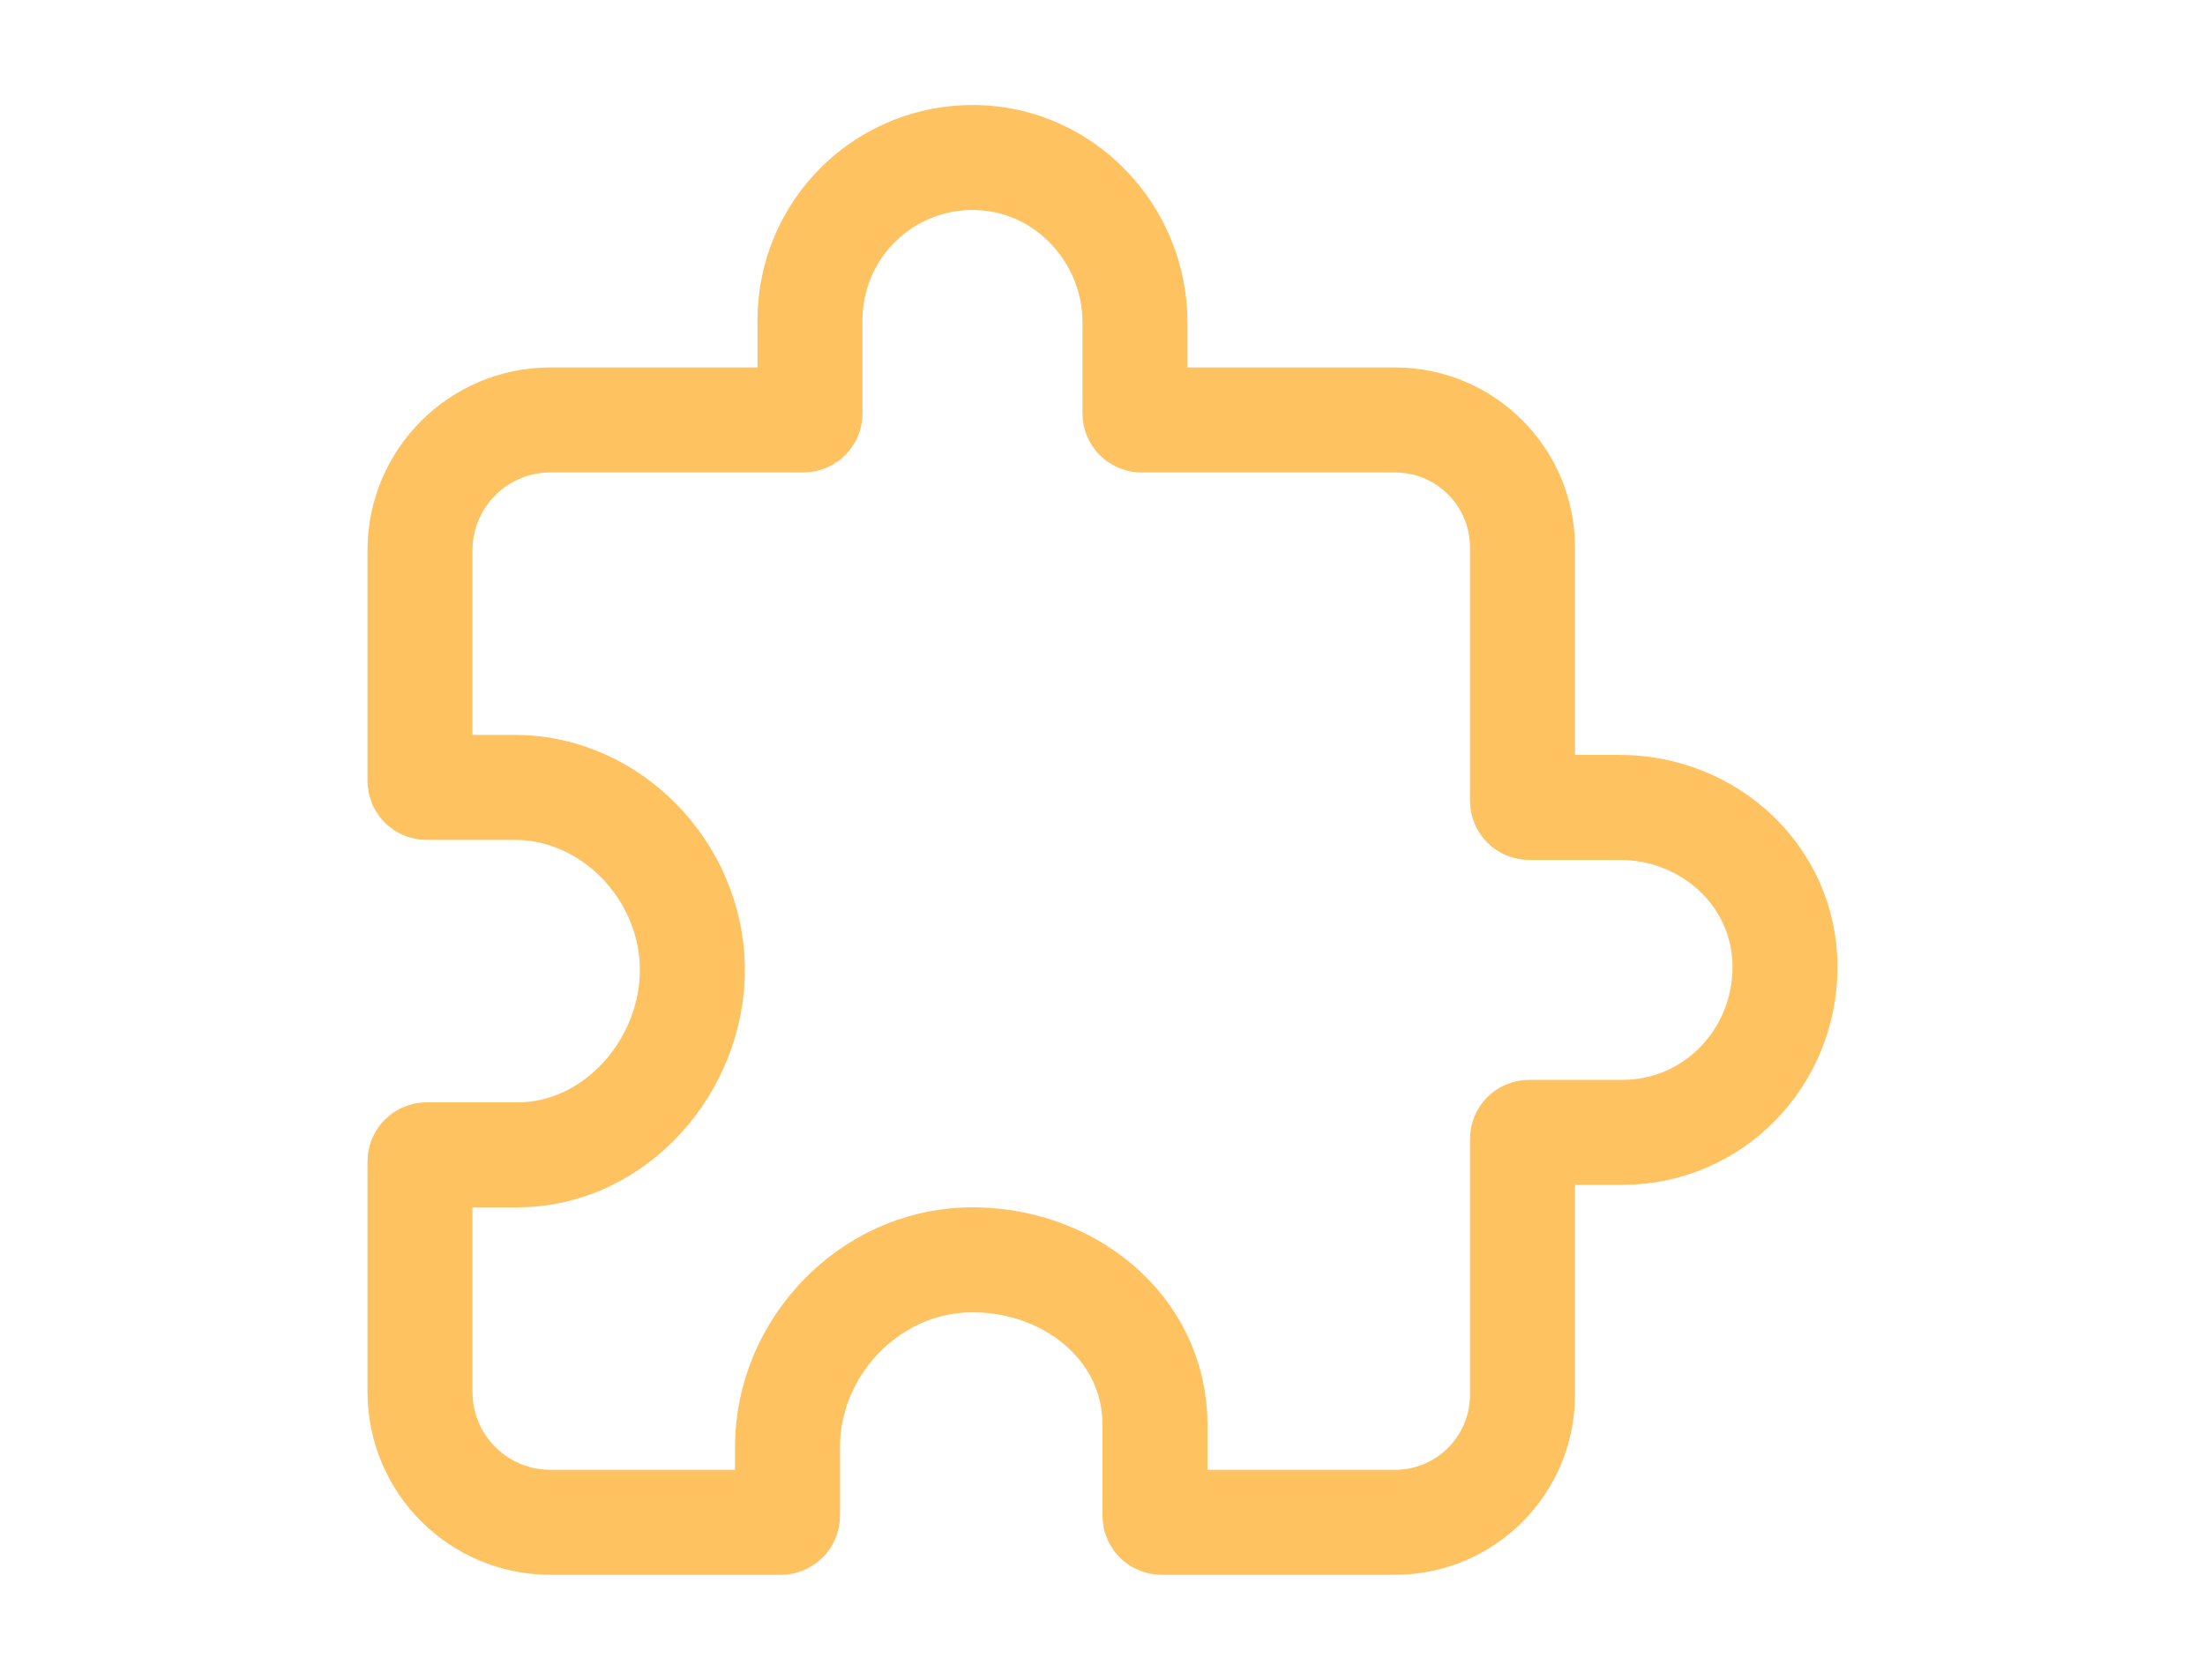
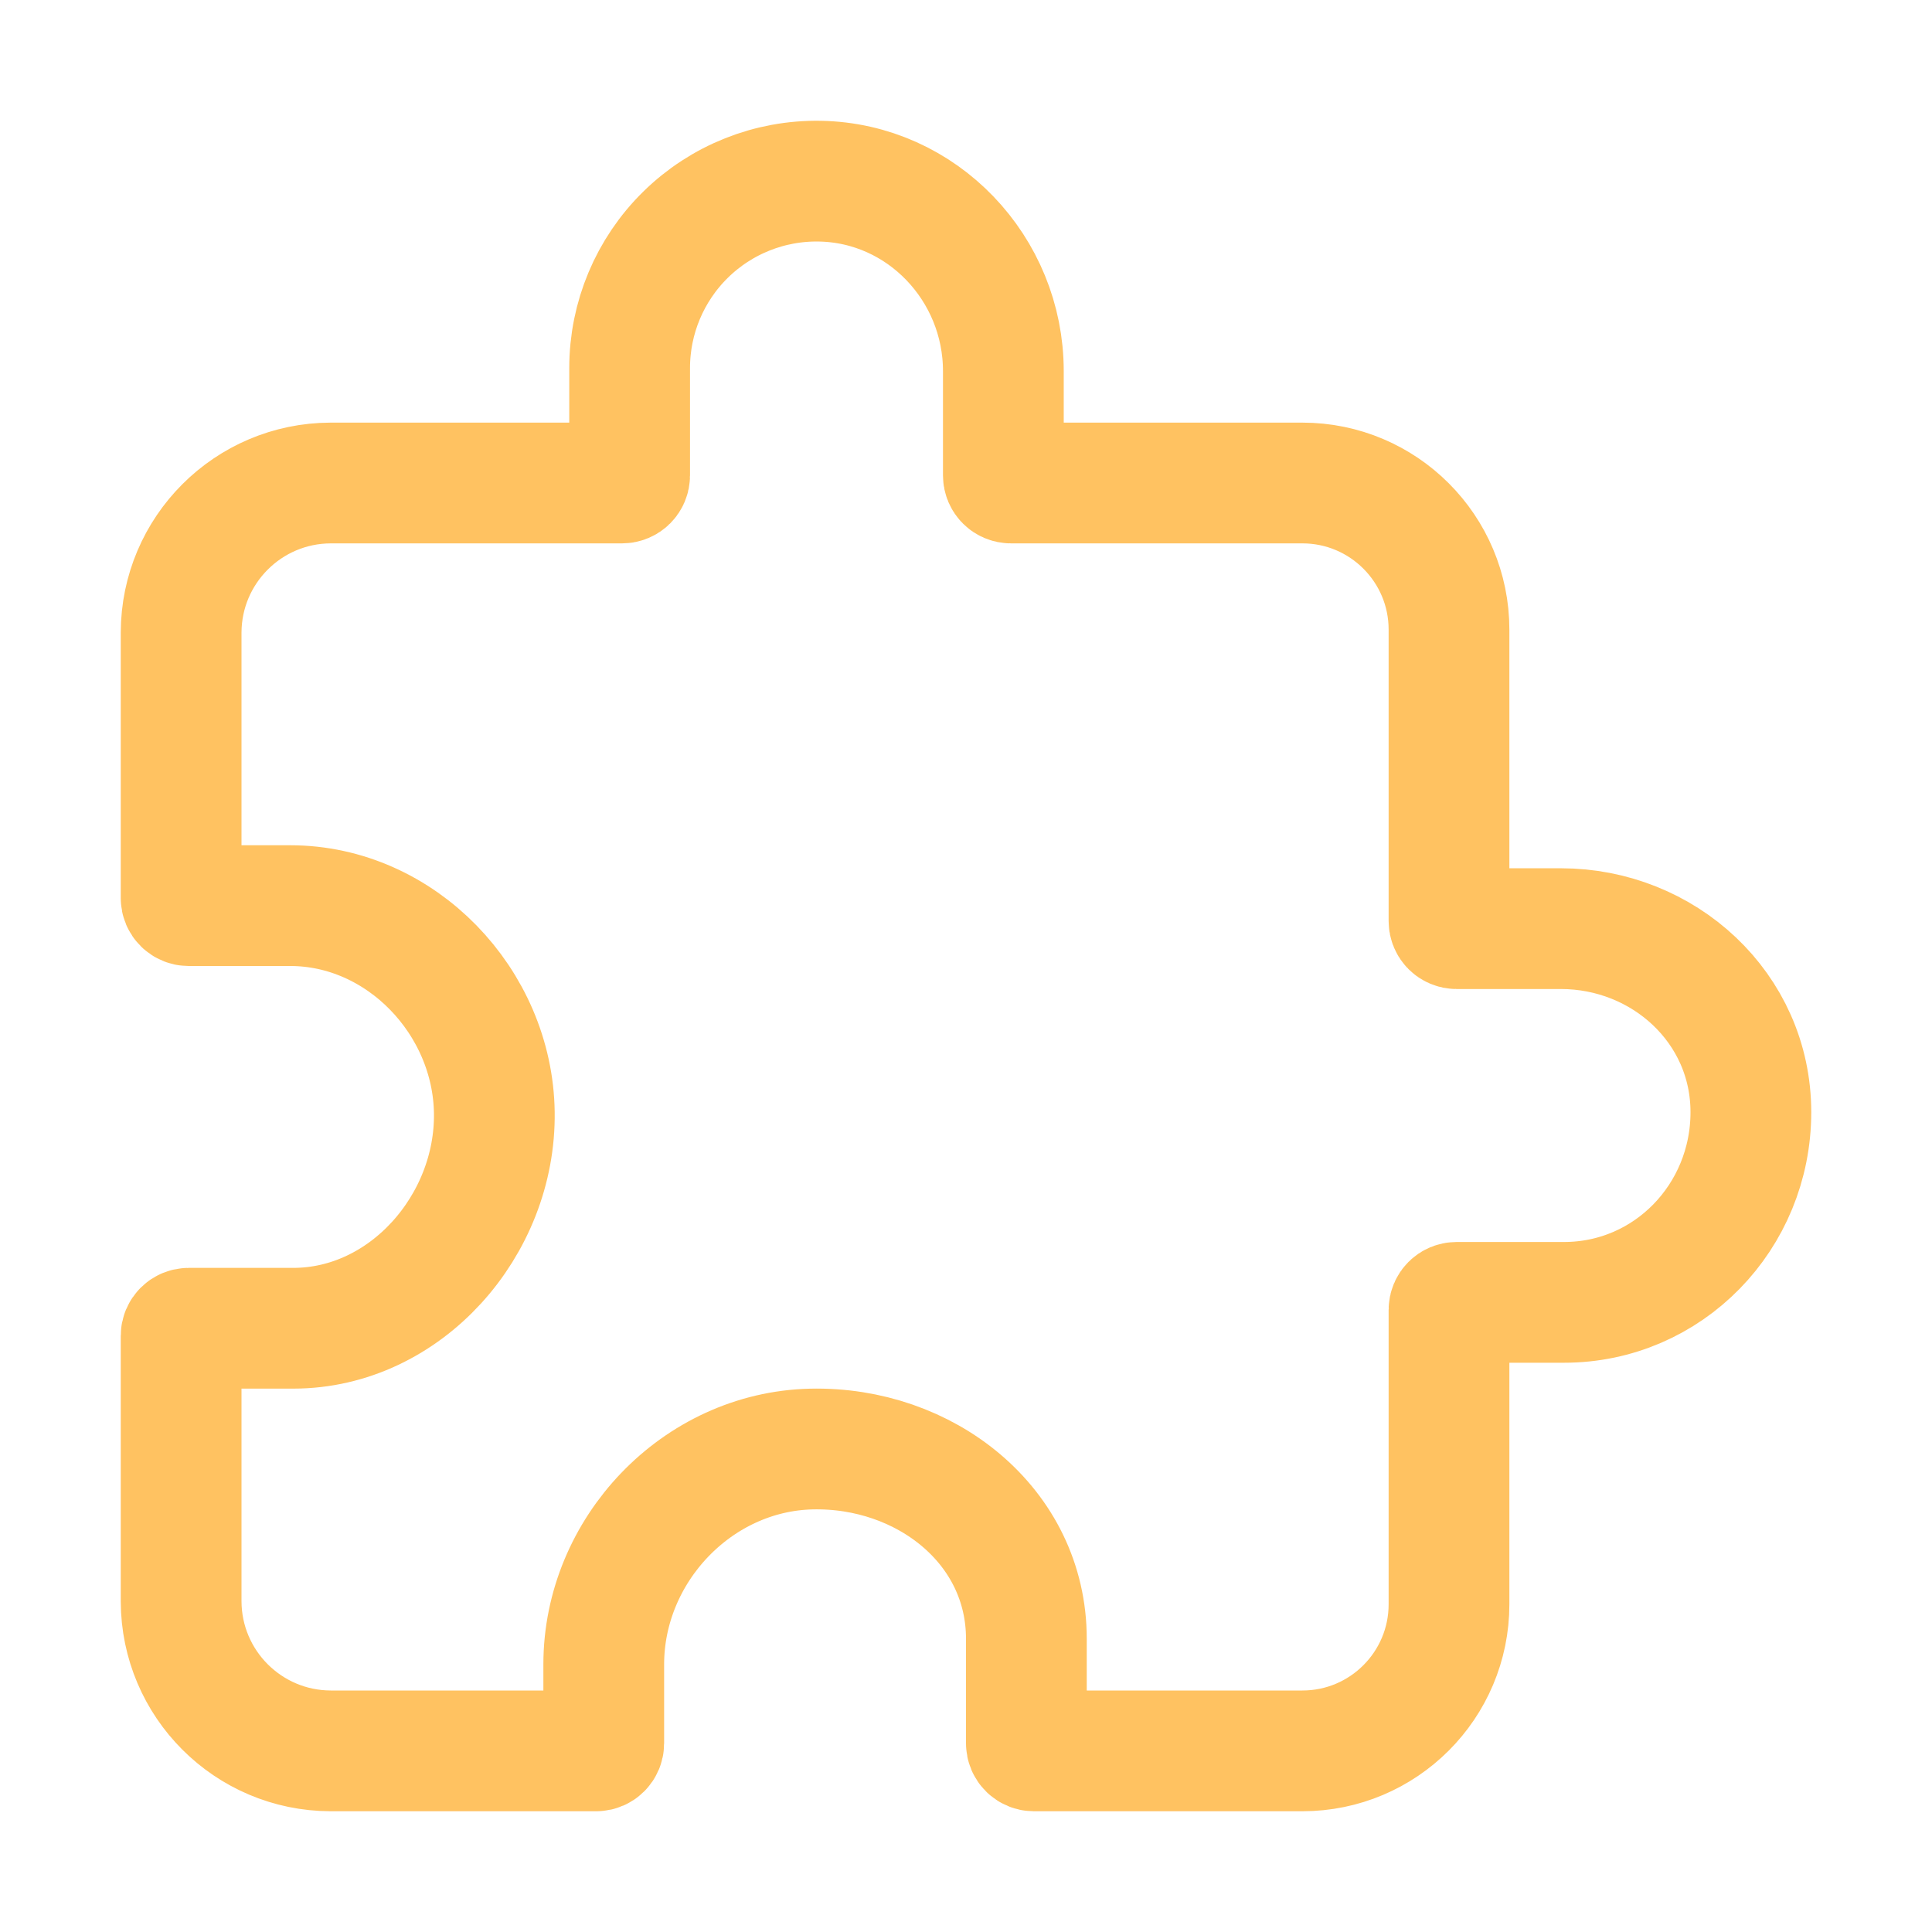
- <svg xmlns="http://www.w3.org/2000/svg" width="42px" height="32px" viewBox="0 0 512 512" fill="#ffc261">
+ <svg xmlns="http://www.w3.org/2000/svg" width="42px" height="42px" viewBox="0 0 512 512" fill="#ffc261">
  <g id="SVGRepo_bgCarrier" stroke-width="0" />
  <g id="SVGRepo_tracerCarrier" stroke-linecap="round" stroke-linejoin="round" />
  <g id="SVGRepo_iconCarrier">
    <path fill="none" stroke="#ffc261" stroke-linecap="round" stroke-linejoin="round" stroke-width="32" d="M413.66,246.1H386a2,2,0,0,1-2-2V166.86A38.86,38.86,0,0,0,345.14,128H267.9a2,2,0,0,1-2-2V98.34c0-27.14-21.5-49.86-48.64-50.33a49.53,49.53,0,0,0-50.4,49.51V126a2,2,0,0,1-2,2H87.62A39.74,39.74,0,0,0,48,167.62V238a2,2,0,0,0,2,2H76.91c29.37,0,53.68,25.48,54.09,54.85.42,29.87-23.51,57.15-53.29,57.15H50a2,2,0,0,0-2,2v70.38A39.74,39.74,0,0,0,87.62,464H158a2,2,0,0,0,2-2V441.07c0-30.28,24.75-56.35,55-57.06,30.1-.7,57,20.31,57,50.28V462a2,2,0,0,0,2,2h71.14A38.86,38.86,0,0,0,384,425.14v-78a2,2,0,0,1,2-2h28.48c27.63,0,49.52-22.67,49.52-50.4S440.8,246.1,413.66,246.1Z" />
  </g>
</svg>
